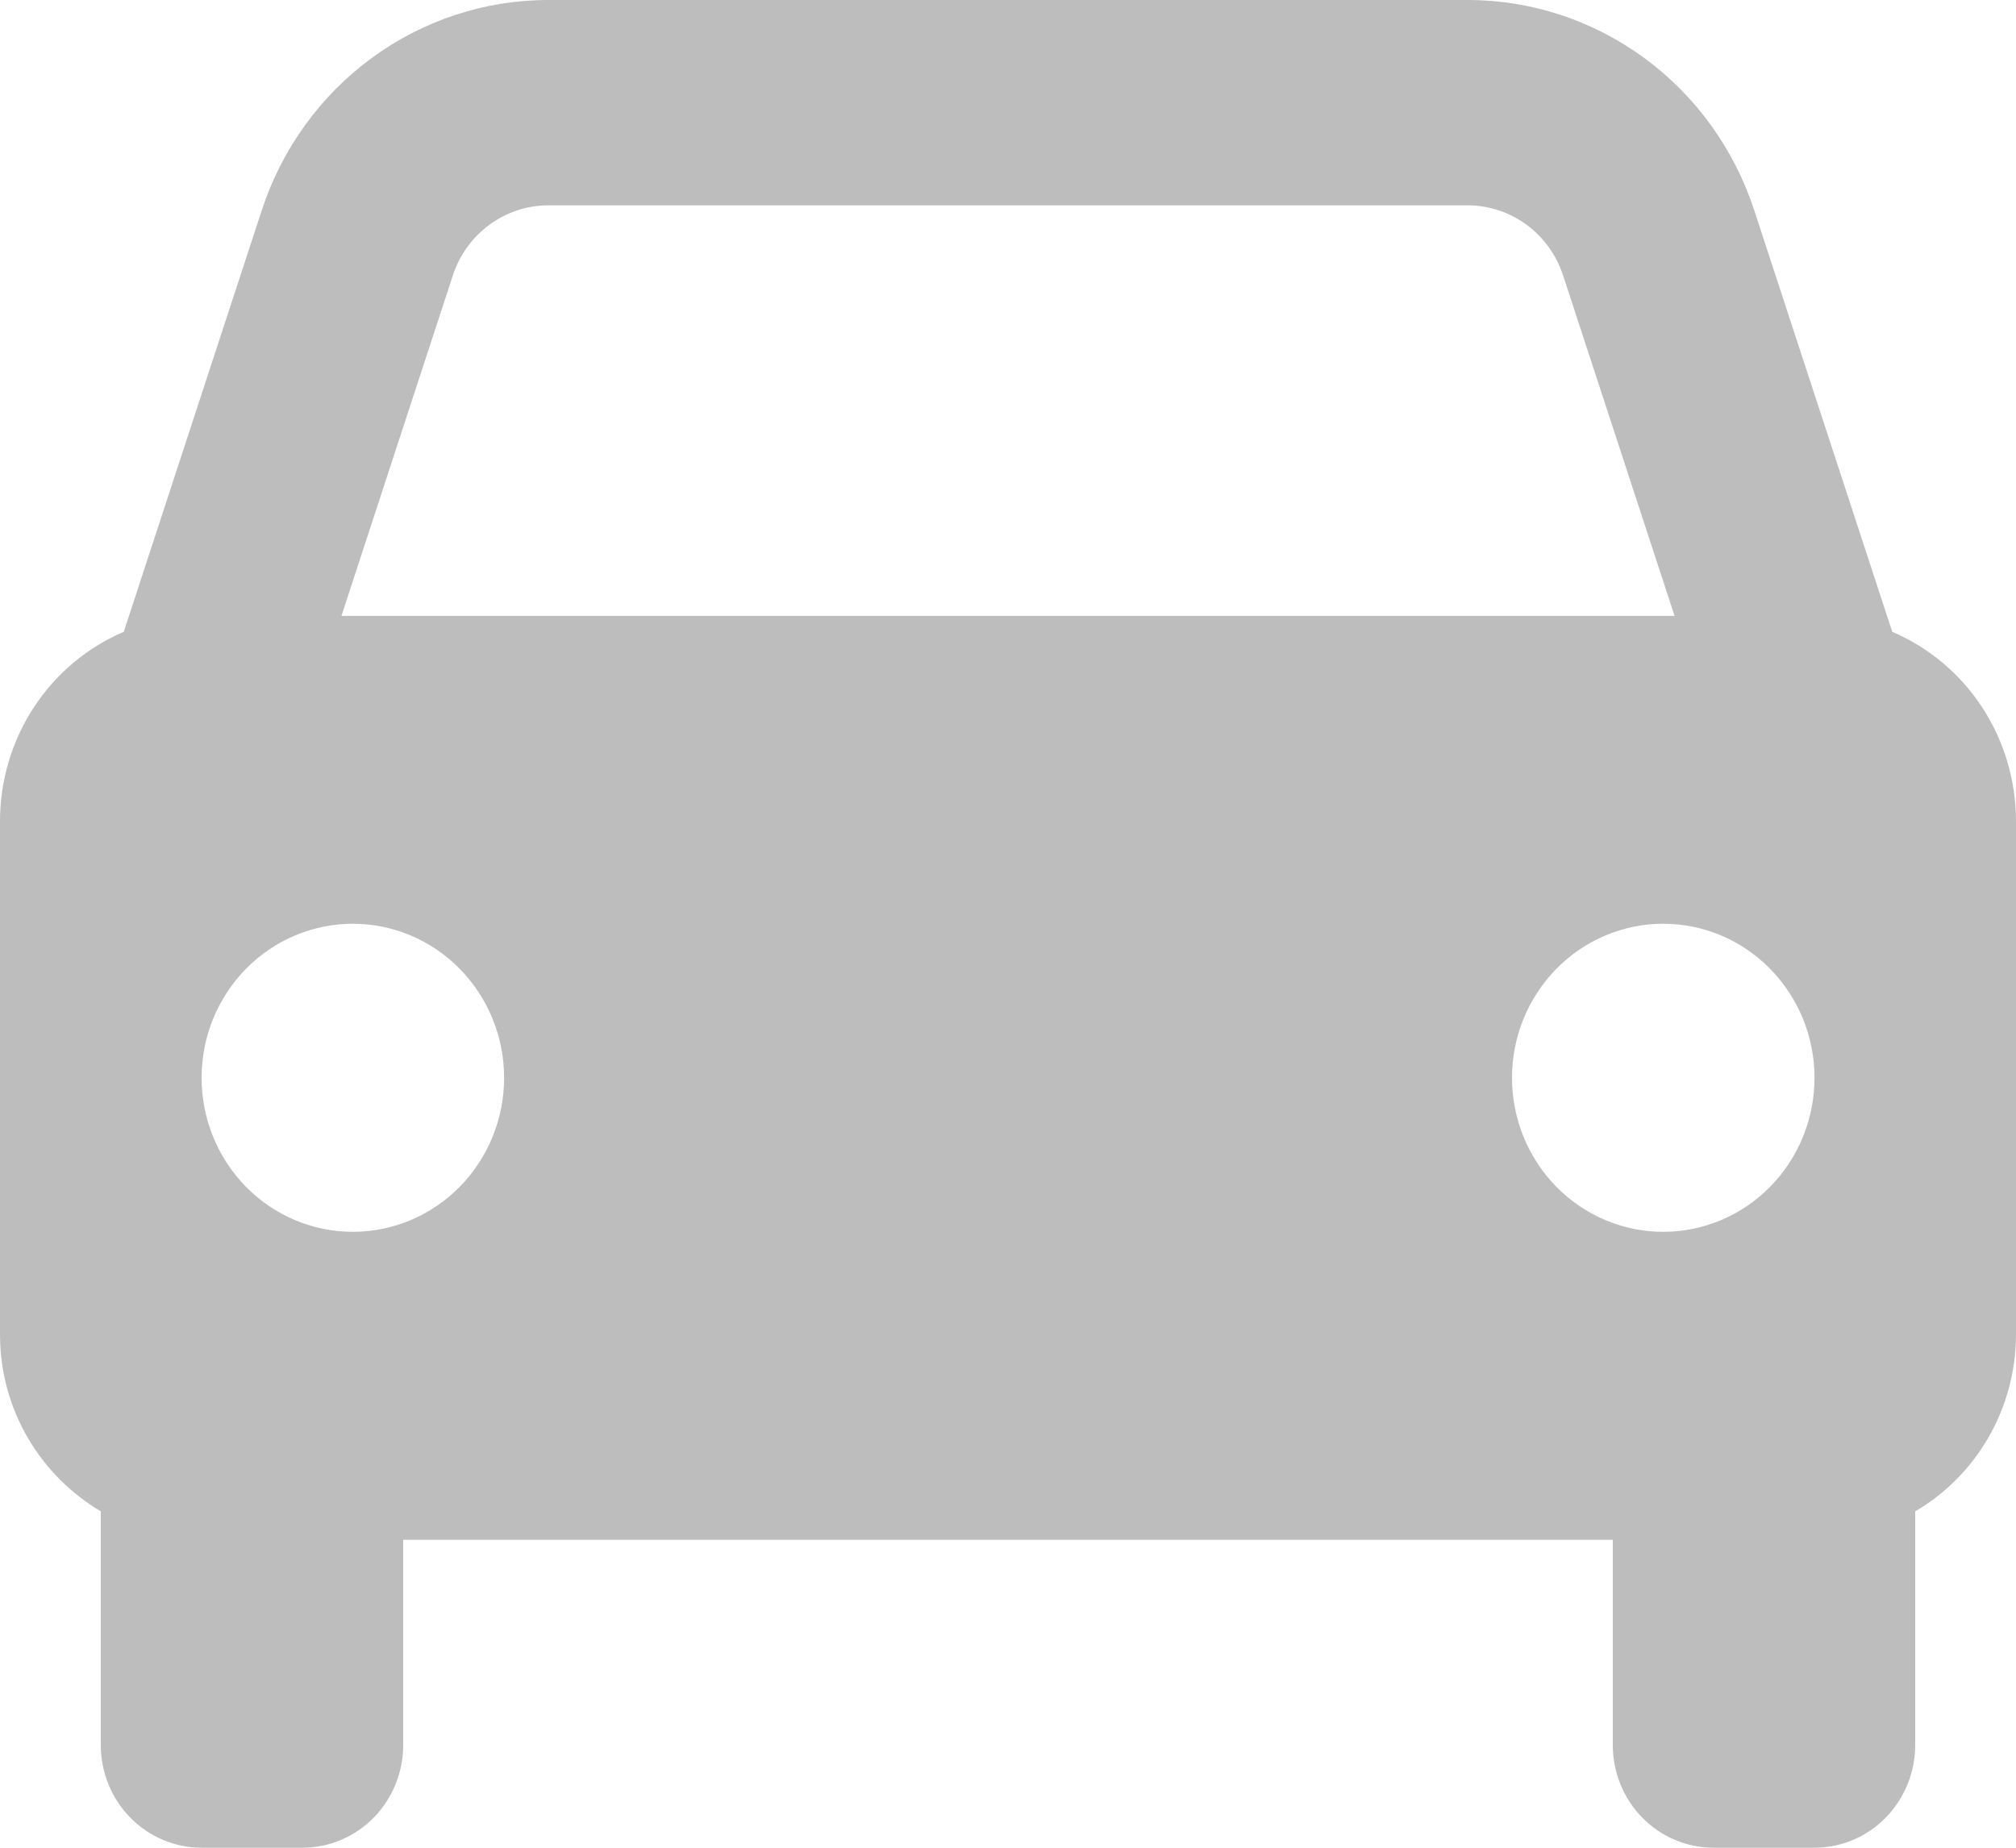
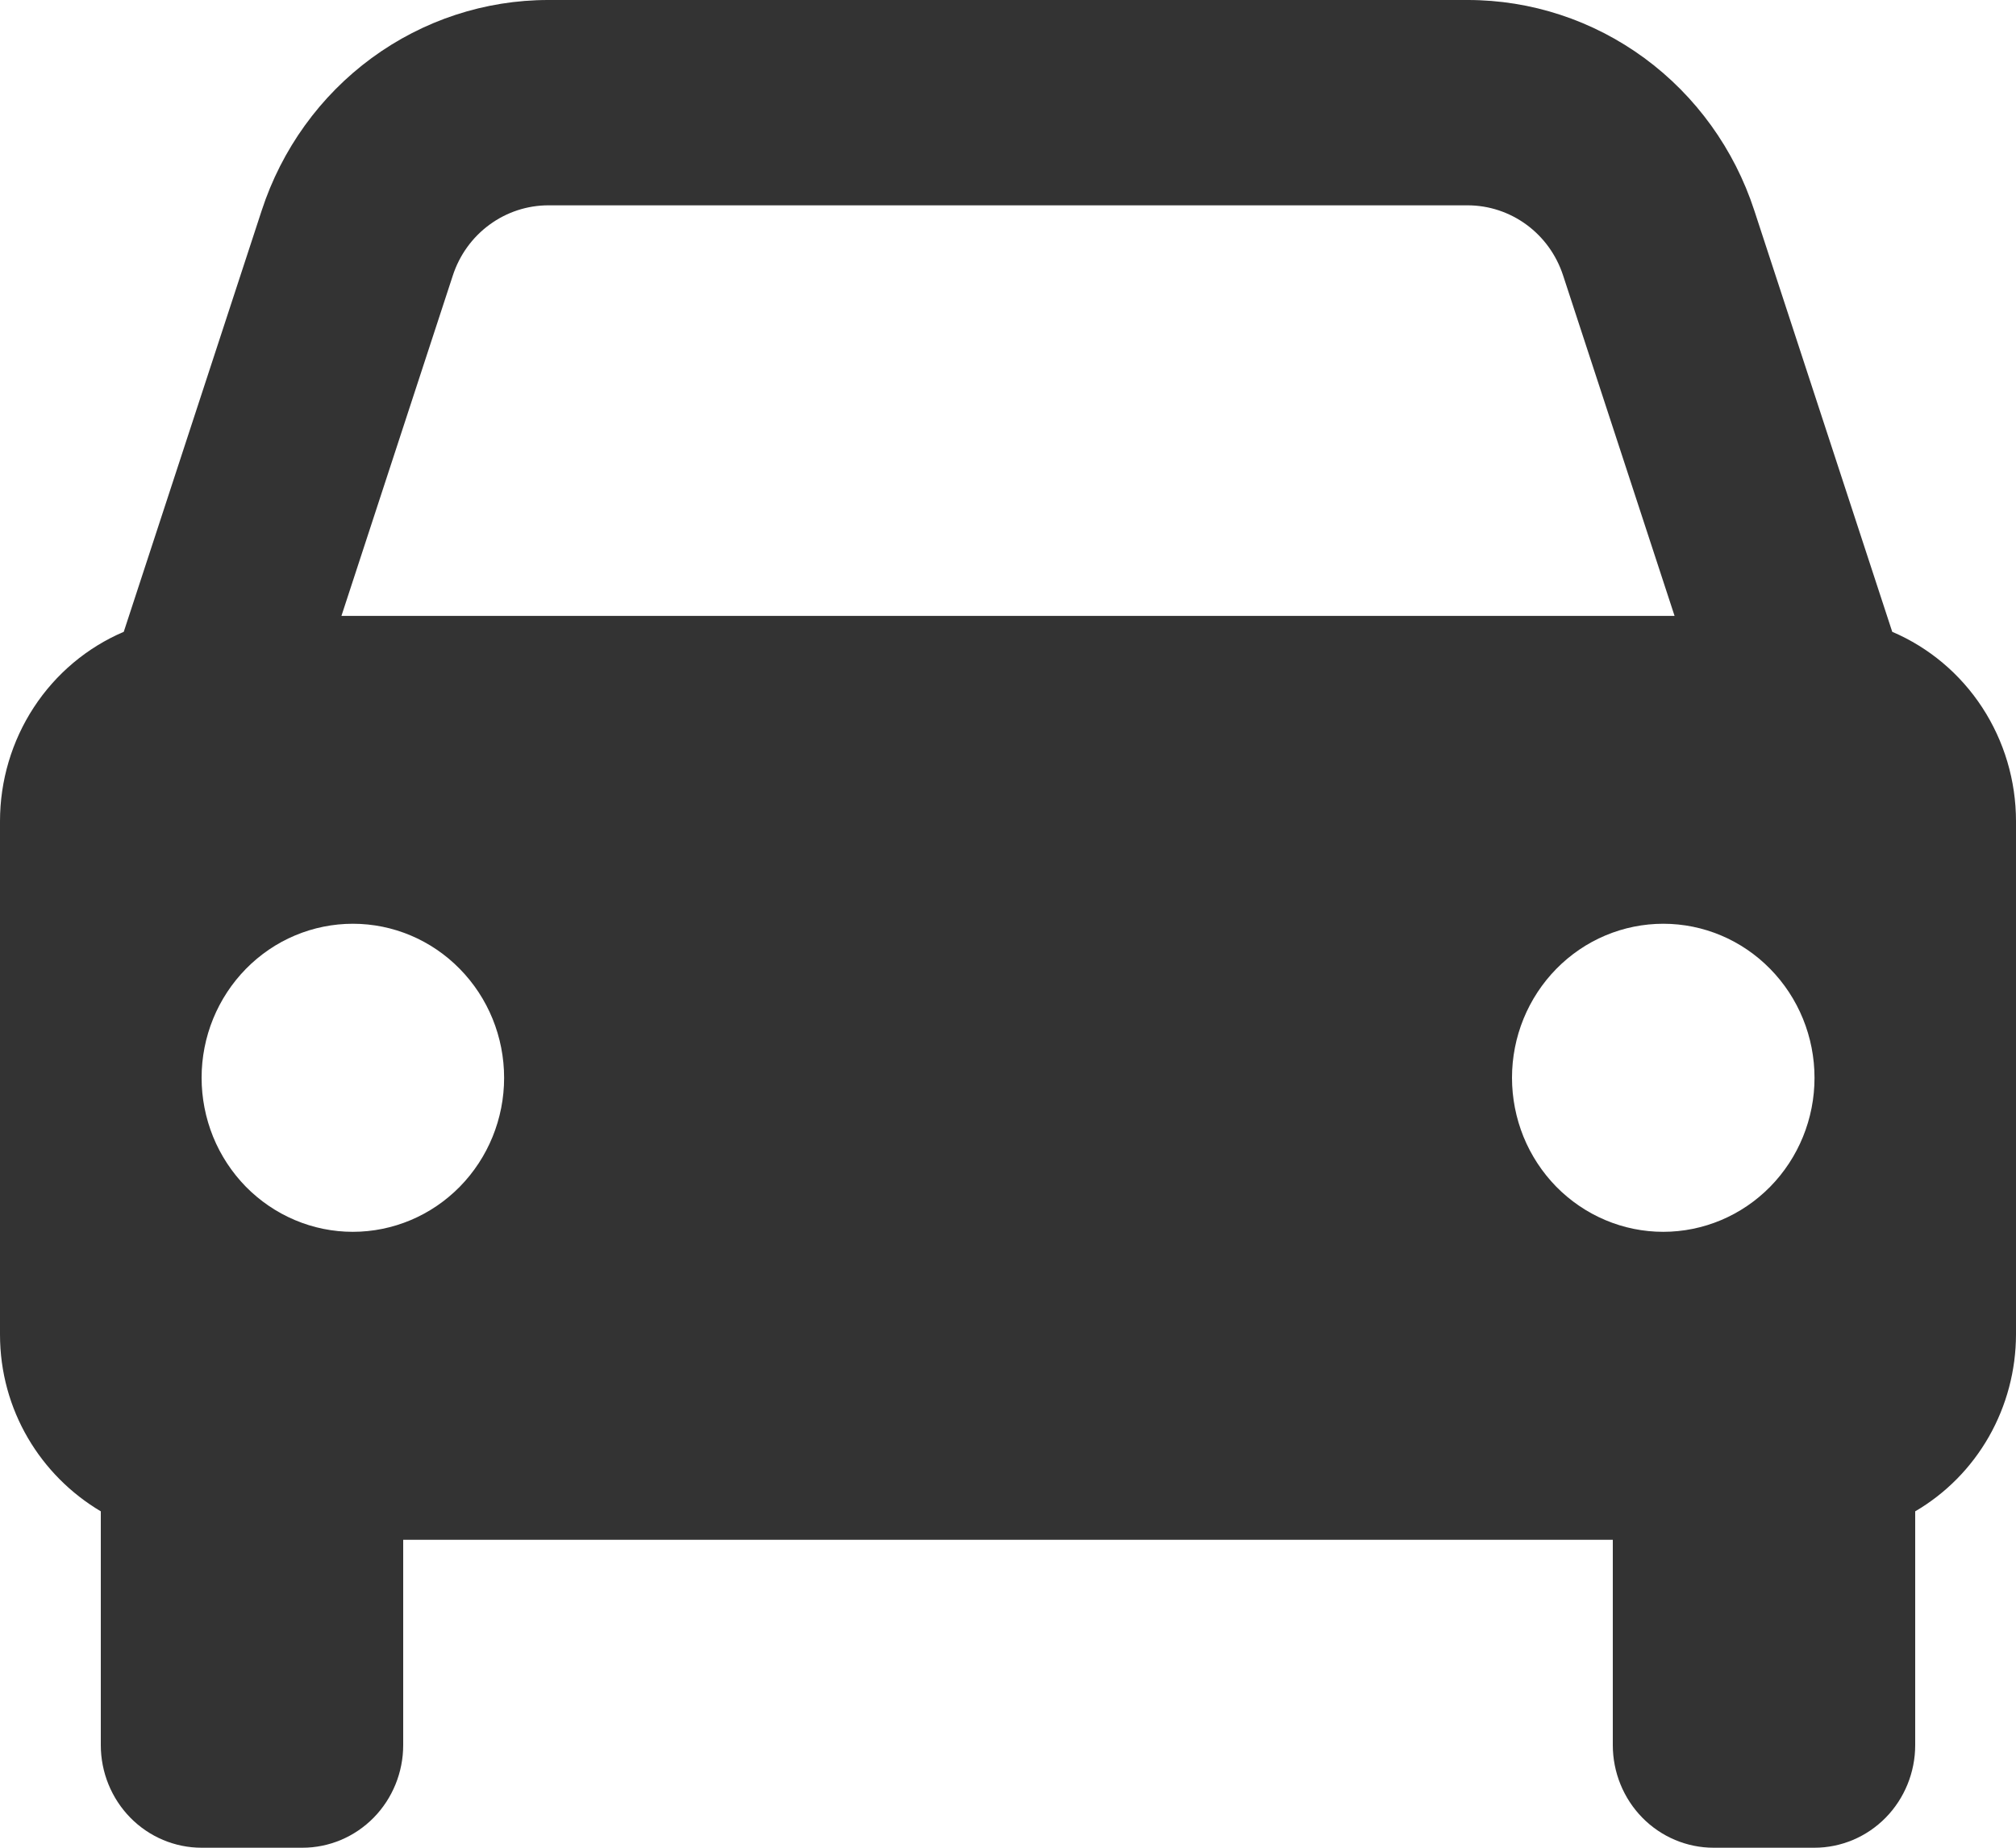
<svg xmlns="http://www.w3.org/2000/svg" width="36" height="33" viewBox="0 0 36 33" fill="none">
-   <path d="M33.79 11.284L31.327 3.76C30.97 2.665 30.283 1.712 29.364 1.037C28.444 0.362 27.34 -0.001 26.206 2.16842e-06H9.794C8.661 -0.001 7.556 0.362 6.636 1.037C5.717 1.712 5.03 2.665 4.673 3.76L2.21 11.284C1.556 11.563 0.996 12.033 0.603 12.635C0.21 13.237 -8.6562e-07 13.944 0 14.667V23.833C0 25.186 0.727 26.356 1.8 26.992V31.167C1.8 31.653 1.99 32.119 2.327 32.463C2.665 32.807 3.123 33 3.6 33H5.4C5.877 33 6.335 32.807 6.673 32.463C7.01 32.119 7.2 31.653 7.2 31.167V27.5H28.8V31.167C28.8 31.653 28.99 32.119 29.327 32.463C29.665 32.807 30.123 33 30.6 33H32.4C32.877 33 33.335 32.807 33.673 32.463C34.01 32.119 34.2 31.653 34.2 31.167V26.992C34.746 26.673 35.2 26.213 35.516 25.659C35.832 25.104 35.999 24.474 36 23.833V14.667C36 13.944 35.79 13.237 35.397 12.635C35.004 12.033 34.444 11.563 33.79 11.284ZM9.794 3.667H26.204C26.98 3.667 27.668 4.169 27.913 4.921L29.903 11H6.097L8.086 4.921C8.205 4.555 8.434 4.238 8.741 4.013C9.047 3.788 9.416 3.667 9.794 3.667ZM6.3 22C5.945 22 5.594 21.929 5.266 21.79C4.939 21.652 4.641 21.449 4.39 21.194C4.14 20.938 3.941 20.635 3.805 20.301C3.67 19.967 3.6 19.609 3.6 19.248C3.6 18.887 3.67 18.529 3.806 18.195C3.942 17.862 4.141 17.559 4.392 17.303C4.643 17.048 4.94 16.845 5.268 16.707C5.596 16.569 5.947 16.498 6.302 16.498C7.018 16.498 7.705 16.788 8.211 17.305C8.718 17.821 9.002 18.52 9.002 19.25C9.002 19.98 8.717 20.679 8.21 21.195C7.703 21.711 7.016 22 6.3 22ZM29.7 22C29.345 22 28.994 21.929 28.666 21.79C28.339 21.652 28.041 21.449 27.79 21.194C27.54 20.938 27.341 20.635 27.205 20.301C27.07 19.967 27 19.609 27 19.248C27 18.887 27.07 18.529 27.206 18.195C27.342 17.862 27.541 17.559 27.792 17.303C28.043 17.048 28.34 16.845 28.668 16.707C28.996 16.569 29.347 16.498 29.702 16.498C30.418 16.498 31.105 16.788 31.611 17.305C32.118 17.821 32.402 18.52 32.402 19.25C32.402 19.98 32.117 20.679 31.61 21.195C31.103 21.711 30.416 22 29.7 22Z" fill="#BDBDBD" />
+   <path d="M33.79 11.284L31.327 3.76C30.97 2.665 30.283 1.712 29.364 1.037C28.444 0.362 27.34 -0.001 26.206 2.16842e-06H9.794C8.661 -0.001 7.556 0.362 6.636 1.037C5.717 1.712 5.03 2.665 4.673 3.76L2.21 11.284C1.556 11.563 0.996 12.033 0.603 12.635C0.21 13.237 -8.6562e-07 13.944 0 14.667V23.833C0 25.186 0.727 26.356 1.8 26.992V31.167C1.8 31.653 1.99 32.119 2.327 32.463C2.665 32.807 3.123 33 3.6 33H5.4C5.877 33 6.335 32.807 6.673 32.463C7.01 32.119 7.2 31.653 7.2 31.167V27.5H28.8V31.167C28.8 31.653 28.99 32.119 29.327 32.463C29.665 32.807 30.123 33 30.6 33H32.4C32.877 33 33.335 32.807 33.673 32.463C34.01 32.119 34.2 31.653 34.2 31.167V26.992C34.746 26.673 35.2 26.213 35.516 25.659C35.832 25.104 35.999 24.474 36 23.833V14.667C36 13.944 35.79 13.237 35.397 12.635C35.004 12.033 34.444 11.563 33.79 11.284ZM9.794 3.667H26.204C26.98 3.667 27.668 4.169 27.913 4.921L29.903 11H6.097L8.086 4.921C8.205 4.555 8.434 4.238 8.741 4.013C9.047 3.788 9.416 3.667 9.794 3.667ZM6.3 22C5.945 22 5.594 21.929 5.266 21.79C4.939 21.652 4.641 21.449 4.39 21.194C4.14 20.938 3.941 20.635 3.805 20.301C3.67 19.967 3.6 19.609 3.6 19.248C3.6 18.887 3.67 18.529 3.806 18.195C3.942 17.862 4.141 17.559 4.392 17.303C4.643 17.048 4.94 16.845 5.268 16.707C5.596 16.569 5.947 16.498 6.302 16.498C7.018 16.498 7.705 16.788 8.211 17.305C8.718 17.821 9.002 18.52 9.002 19.25C9.002 19.98 8.717 20.679 8.21 21.195C7.703 21.711 7.016 22 6.3 22ZM29.7 22C29.345 22 28.994 21.929 28.666 21.79C28.339 21.652 28.041 21.449 27.79 21.194C27.54 20.938 27.341 20.635 27.205 20.301C27.07 19.967 27 19.609 27 19.248C27 18.887 27.07 18.529 27.206 18.195C27.342 17.862 27.541 17.559 27.792 17.303C28.043 17.048 28.34 16.845 28.668 16.707C28.996 16.569 29.347 16.498 29.702 16.498C30.418 16.498 31.105 16.788 31.611 17.305C32.118 17.821 32.402 18.52 32.402 19.25C32.402 19.98 32.117 20.679 31.61 21.195C31.103 21.711 30.416 22 29.7 22Z" fill="#333333" />
</svg>
